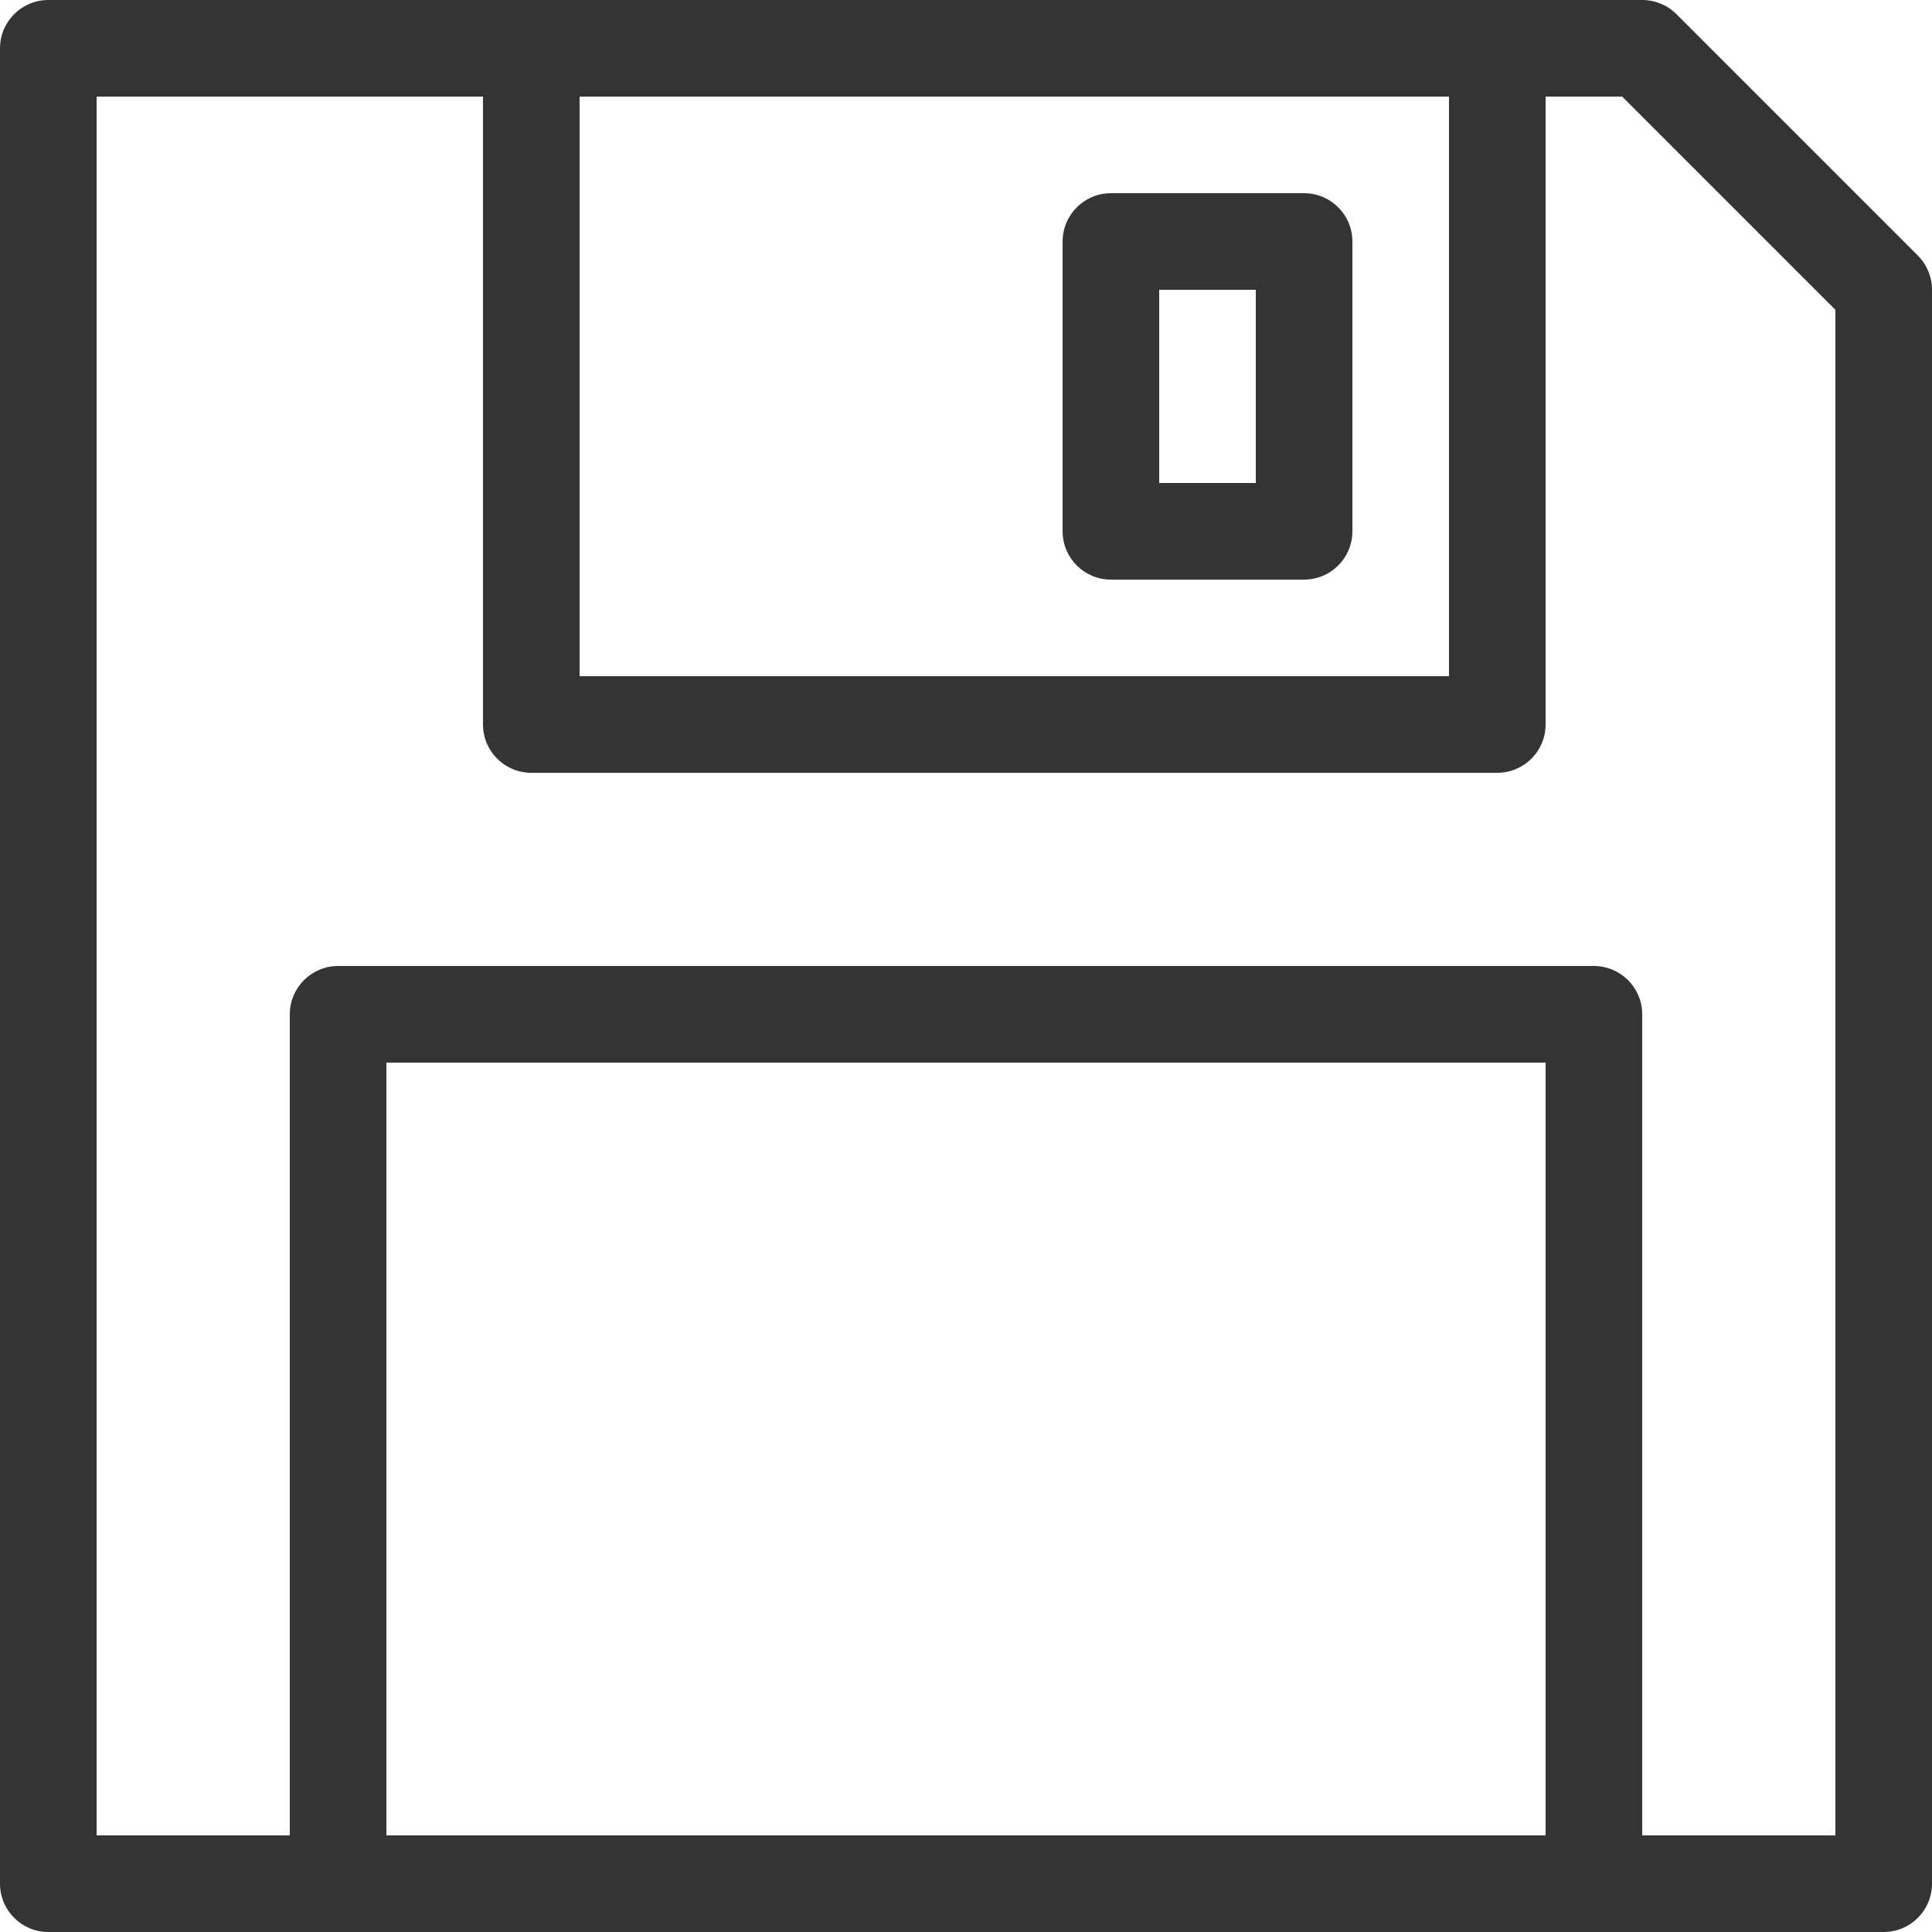
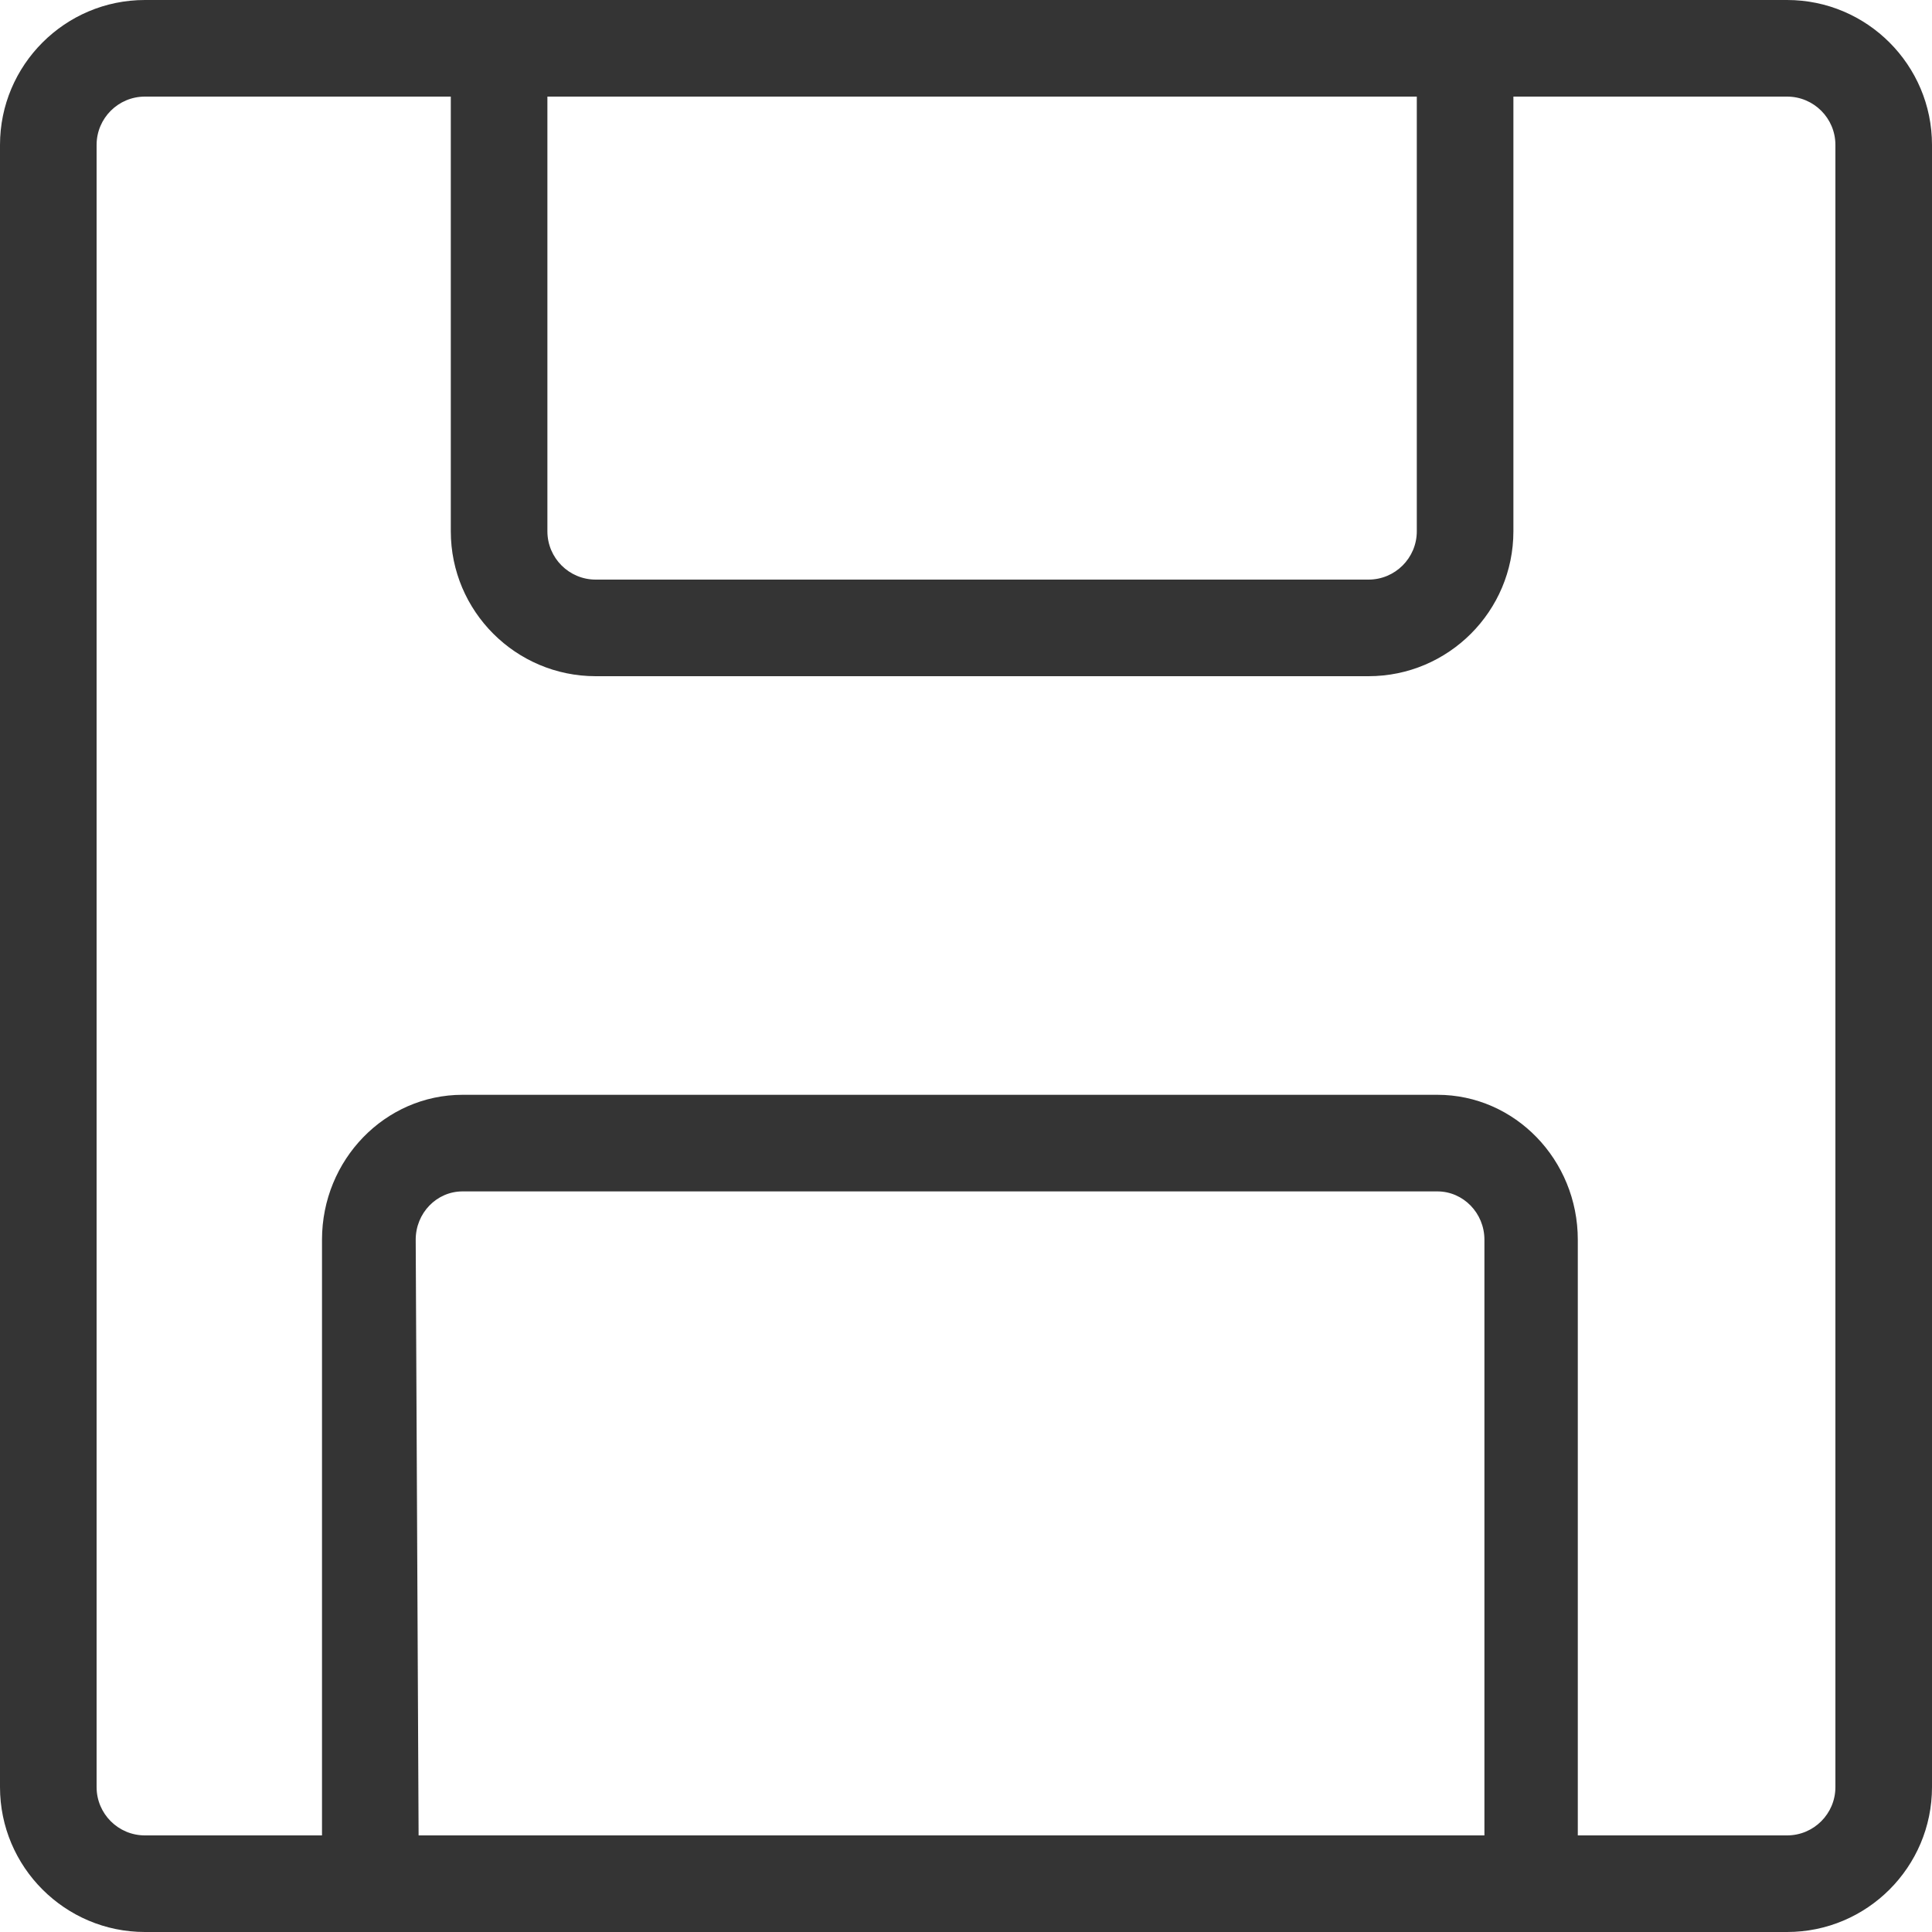
<svg xmlns="http://www.w3.org/2000/svg" width="30" height="30" viewBox="0 0 30 30" fill="none">
-   <path d="M20.25 9H17.25C16.836 9 16.5 8.664 16.5 8.25V3.75C16.5 3.336 16.836 3 17.25 3H20.25C20.664 3 21 3.336 21 3.75V8.25C21 8.664 20.664 9 20.25 9ZM18 7.5H19.5V4.5H18V7.5Z" fill="#343434" />
-   <path d="M29.781 3.969L26.031 0.219C25.89 0.078 25.7 0 25.5 0H0.75C0.336 0 0 0.336 0 0.75V29.25C0 29.664 0.336 30 0.75 30H29.25C29.664 30 30 29.664 30 29.25V4.5C30 4.301 29.921 4.11 29.781 3.969ZM9 1.5H22.5V10.5H9V1.5ZM24 28.5H6V16.5H24V28.5ZM28.5 28.5H25.5V15.75C25.5 15.336 25.164 15 24.75 15H5.25C4.836 15 4.5 15.336 4.5 15.75V28.5H1.5V1.5H7.5V11.25C7.5 11.664 7.836 12 8.25 12H23.25C23.664 12 24 11.664 24 11.25V1.5H25.189L28.5 4.811V28.5Z" fill="#343434" />
+   <path d="M30 2.25V27.75C30 28.991 28.991 30 27.75 30H2.25C1.01 30 0 28.991 0 27.75L0 2.25C0 1.01 1.01 0 2.25 0H27.75C28.991 0 30 1.01 30 2.25ZM1.5 27.75C1.5 28.164 1.836 28.5 2.25 28.5H27.75C28.164 28.5 28.5 28.164 28.5 27.75V2.25C28.5 1.836 28.164 1.5 27.75 1.5H2.25C1.836 1.5 1.5 1.836 1.5 2.25L1.5 27.75Z" fill="#343434" />
+   <path d="M21.25 10.5H9.25C8.009 10.5 7 9.491 7 8.25V1.5L23.5 1.5V8.25C23.5 9.491 22.491 10.5 21.25 10.5ZM9.25 1.5L8.5 1.5V8.25C8.5 8.664 8.836 9 9.25 9H21.25C21.664 9 22 8.664 22 8.25V1.5H21.25H9.25Z" fill="#343434" />
+   <path d="M22.32 17H7.182C5.979 17 5 18.009 5 19.25V28.5L24.5 28.5V19.25C24.5 18.009 23.523 17 22.32 17ZM9.182 28.5H6.5L6.455 19.25C6.455 18.836 6.78 18.5 7.182 18.5H22.32C22.721 18.5 23.05 18.836 23.05 19.25V28.5L20.818 28.5L9.182 28.5Z" fill="#343434" />
</svg>
